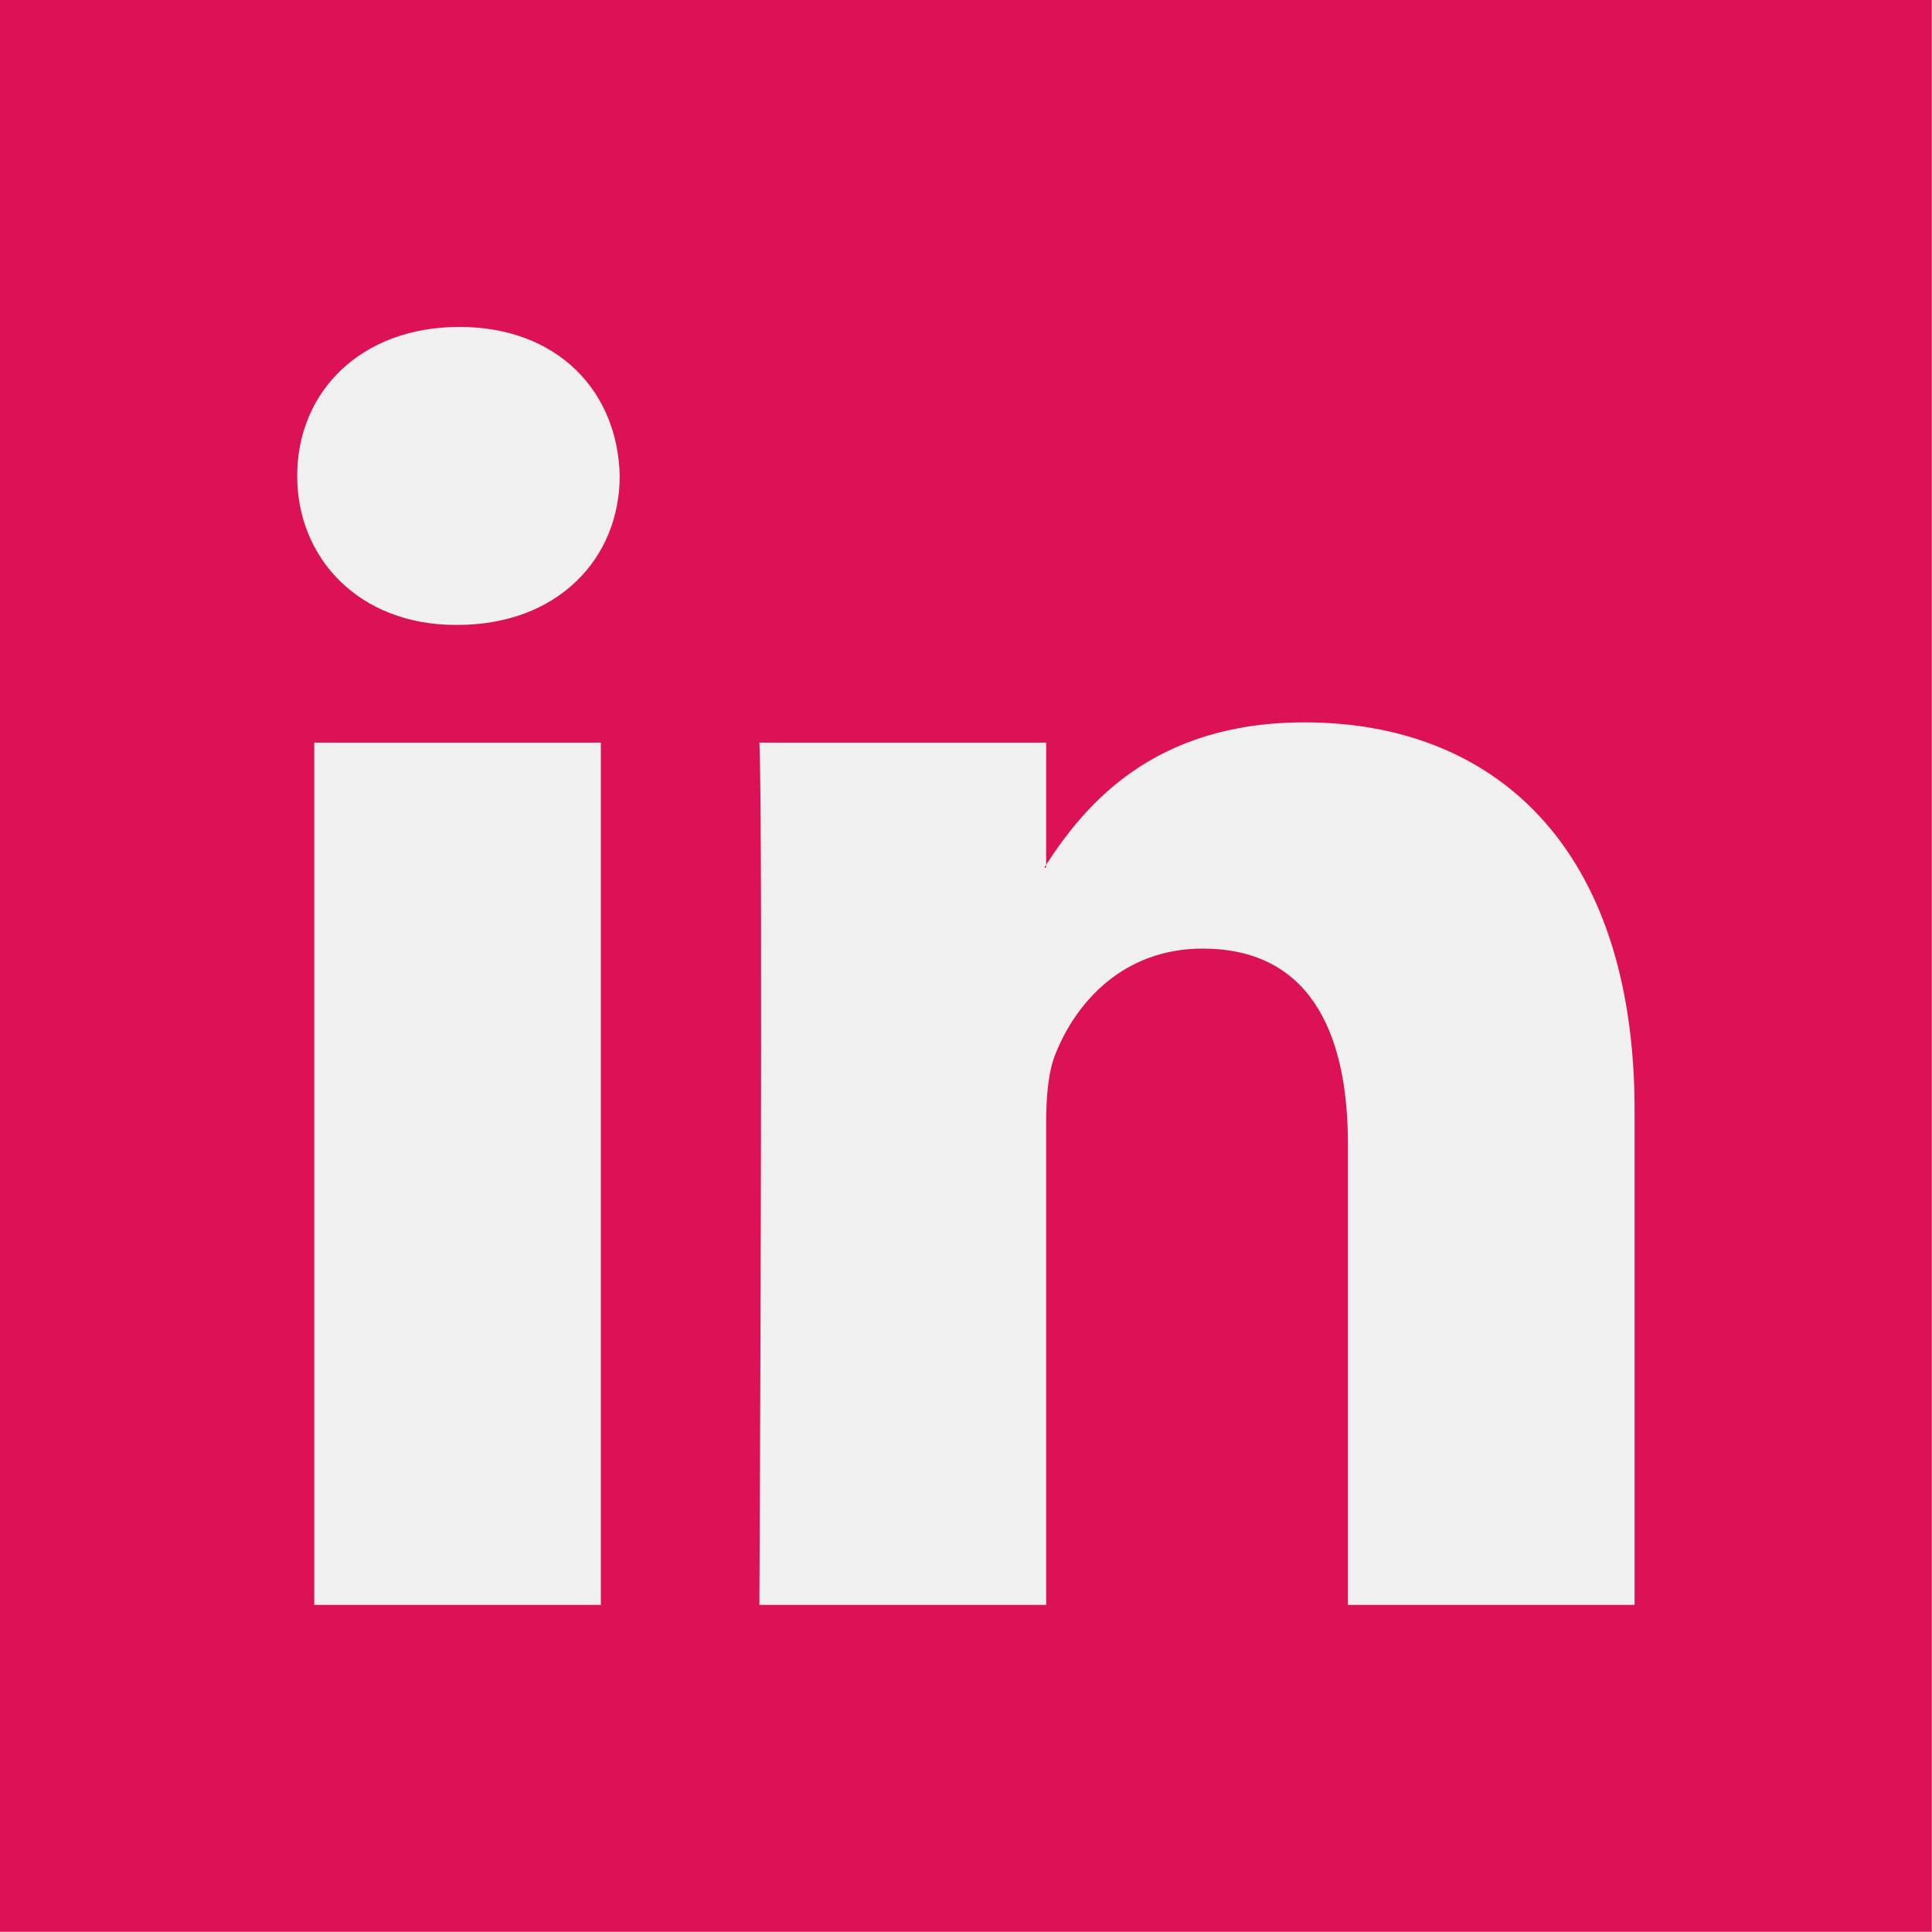
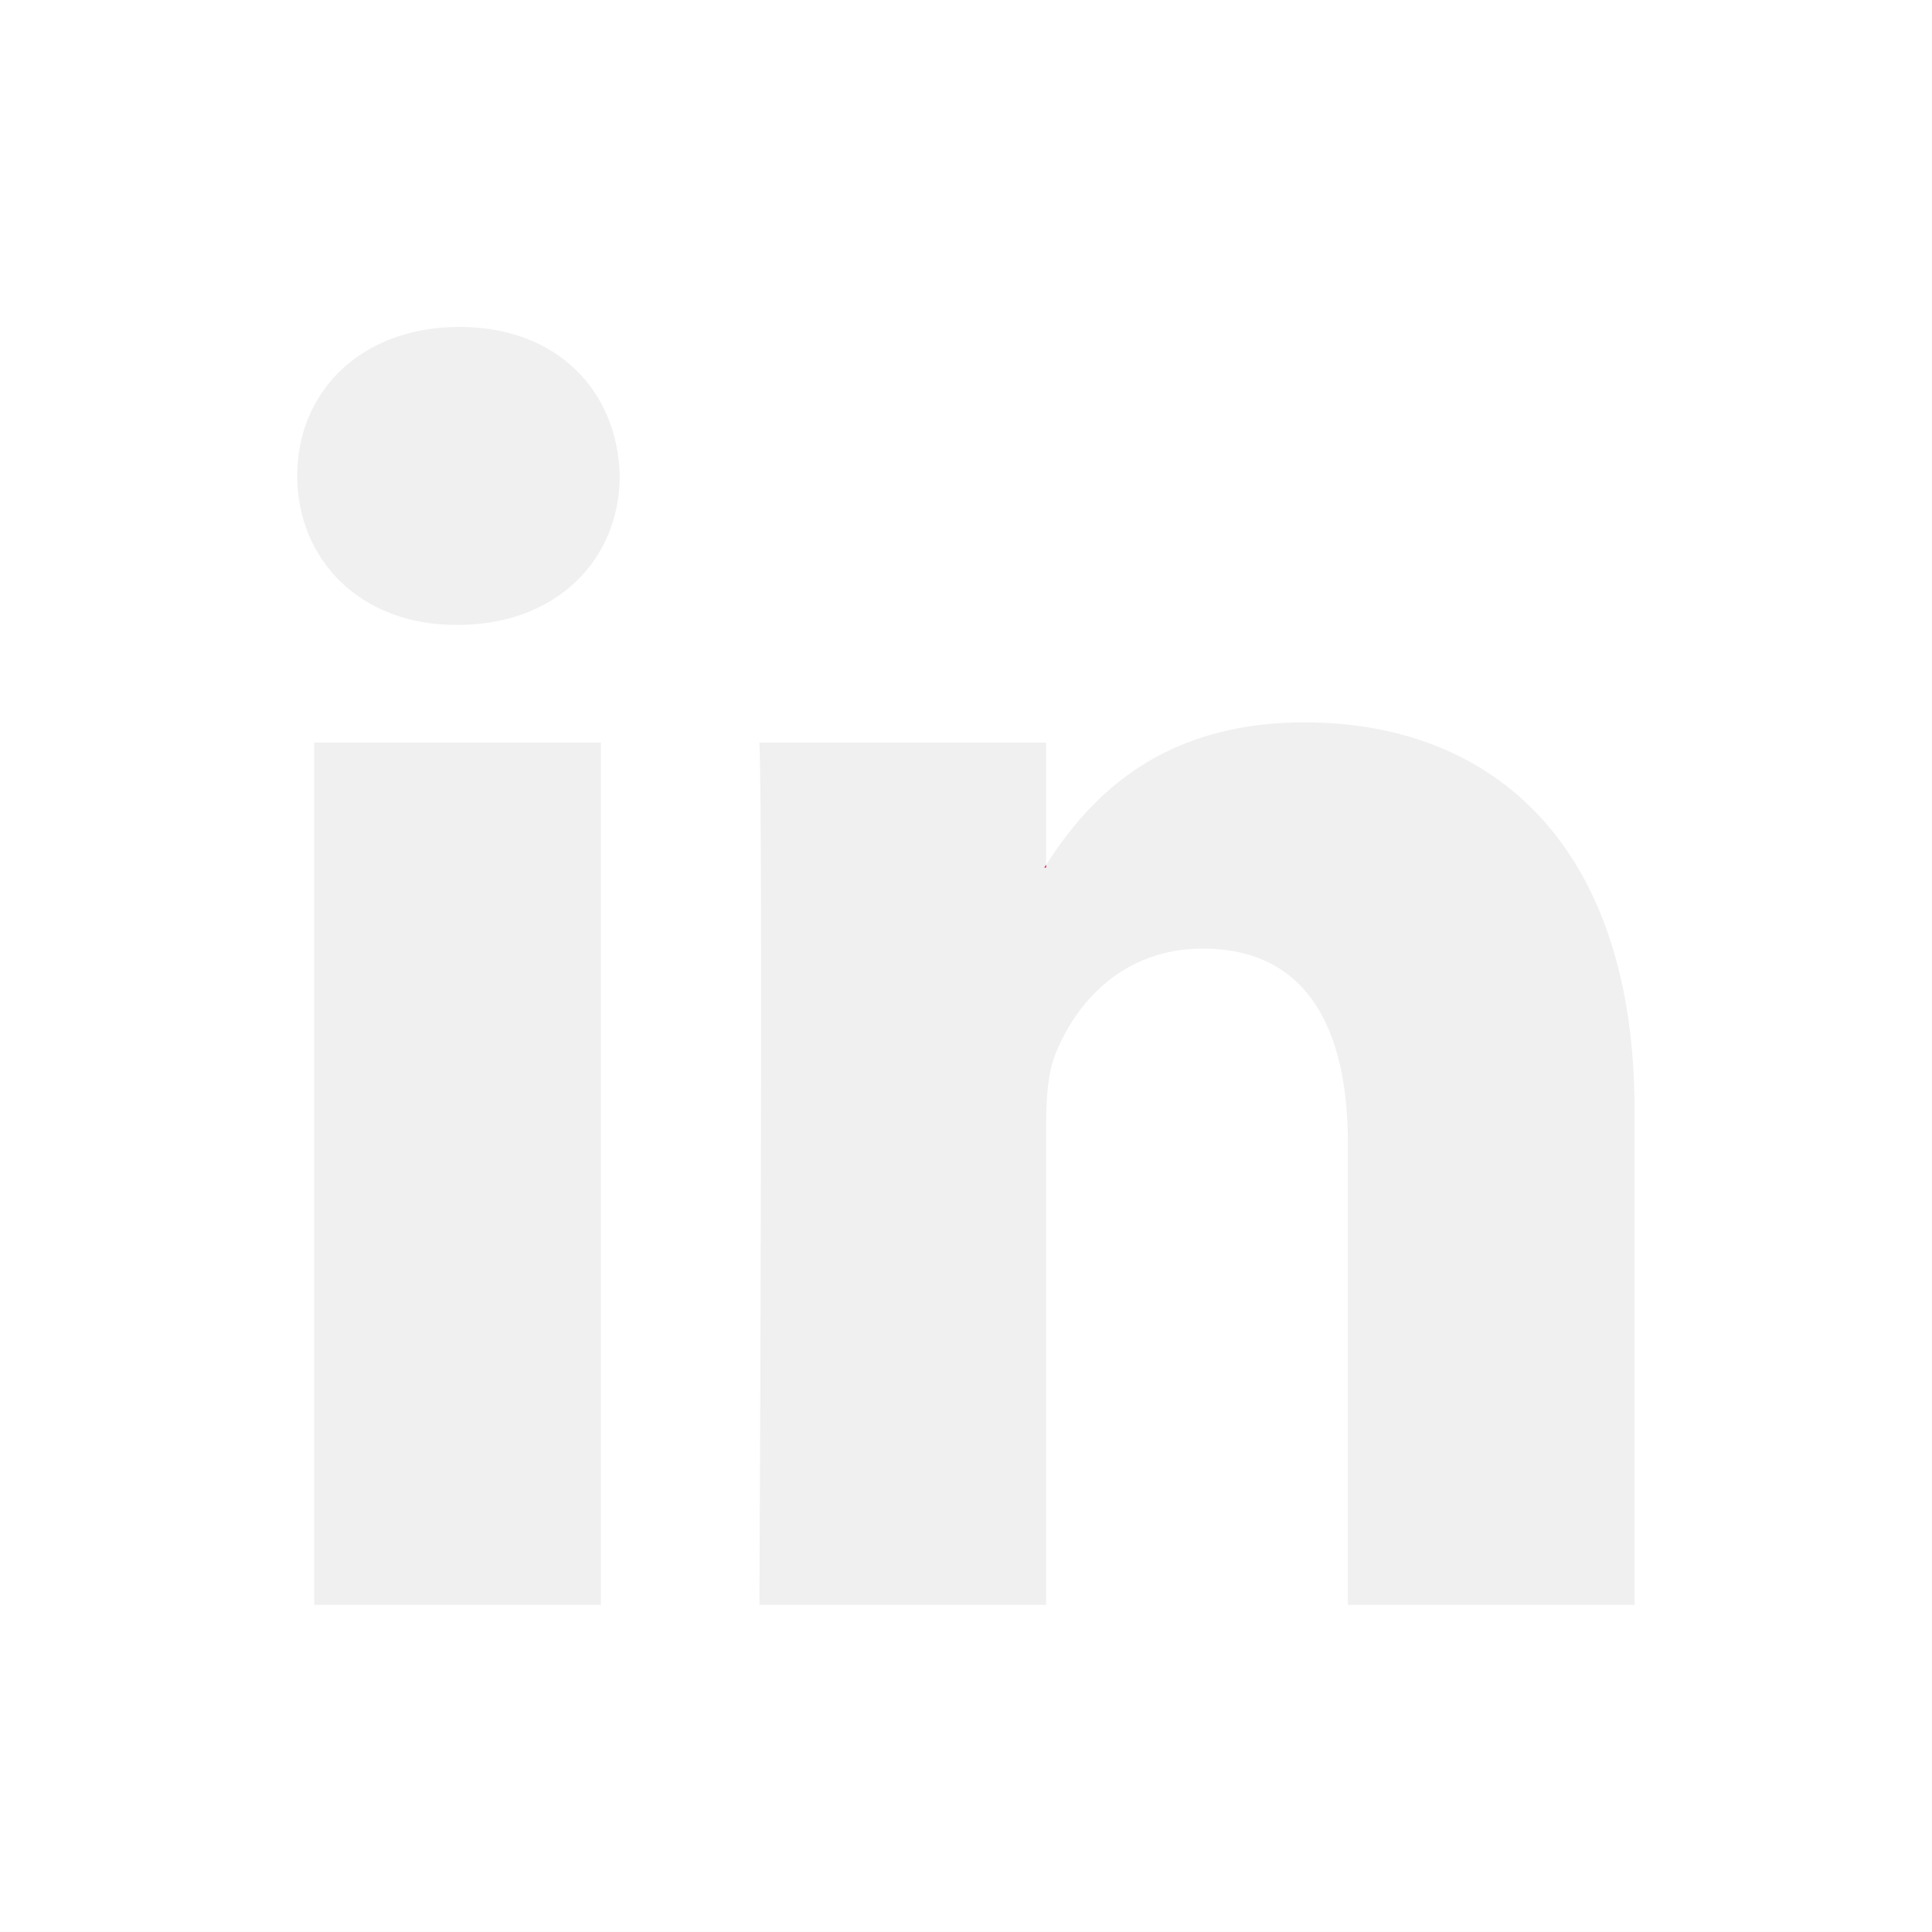
- <svg xmlns="http://www.w3.org/2000/svg" width="100%" height="100%" viewBox="0 0 571480 571480" version="1.1" xml:space="preserve" style="fill-rule:evenodd;clip-rule:evenodd;stroke-linejoin:round;stroke-miterlimit:2;">
+ <svg xmlns="http://www.w3.org/2000/svg" width="100%" height="100%" viewBox="0 0 2381167 2381167" version="1.1" xml:space="preserve" style="fill-rule:evenodd;clip-rule:evenodd;stroke-linejoin:round;stroke-miterlimit:2;">
  <g>
-     <path d="M309446,256637l0,-835.141c-170.779,280.087 -406.892,560.104 -555.033,835.141l555.033,0Z" style="fill:#d15;" />
-     <path d="M-0.138,0l0.001,571421l571421,0l-0,-571421l-571421,0Zm177732,474721l-84778.8,0l0,-255061l84778.8,0l-0,255061Zm-42389.2,-289875l-560.246,0c-28439.1,0 -46872.9,-19592.9 -46872.9,-44082.5c0,-25026.9 18972.4,-44064.6 47987.9,-44064.6c29021.9,0 46856.2,19037.8 47411.7,44064.6c-0,24489.4 -18389.8,44082.5 -47966.7,44082.5l0.246,0Zm348165,289875l-84800.8,0l-0,-136459c-0,-34274 -12252.2,-57669.6 -42944.6,-57669.6c-23439.6,0 -37368.4,15752.3 -43504.6,31011.1c-2230.4,5450.46 -2813.16,13027.1 -2813.16,20670.3l0,142448l-84817.5,0c0,0 1136.58,-231134 0,-255061l84817.5,0l0,36142.5c11269,-17339.8 31379.2,-42130.4 76427.1,-42130.4c55807.1,0 97635.8,36445.3 97635.8,114784l0,146265l-0.033,-0.692l0.279,0.025Z" style="fill:#d15;" />
+     <path d="M1.28936e+06,1.06932e+06l0,-3479.75c-711.579,1167.03 -1695.38,2333.77 -2312.64,3479.75l2312.64,0Z" style="fill:#d15;" />
+     <path d="M-0.575,0l0.004,2.38092e+06l2.38092e+06,0l-0.001,-2.38092e+06l-2.38092e+06,0Zm740550,1.978e+06l-353245,-0l-0,-1.06275e+06l353245,0l-0,1.06275e+06Zm-176622,-1.20781e+06l-2334.36,-0c-118496,-0 -195304,-81637.1 -195304,-183677c-0,-104279 79051.7,-183602 199950,-183602c120925,0 195234,79324.2 197549,183602c0,102039 -76624.2,183677 -199861,183677l1.025,-0Zm1.45069e+06,1.20781e+06l-353337,-0l-0,-568579c-0,-142808 -51050.8,-240290 -178936,-240290c-97665,0 -155702,65634.6 -181269,129213c-9293.33,22710.2 -11721.5,54279.6 -11721.5,86126.2l-0,593533l-353406,0c-0,0 4735.75,-963058 -0,-1.06275e+06l353406,0l-0,150594c46954.2,-72249.2 130747,-175543 318446,-175543c232530,0 406816,151855 406816,478267l0,609438l-0.137,-2.884l1.162,0.105l0.058,-0.971Z" style="fill:#fff;" />
  </g>
</svg>
